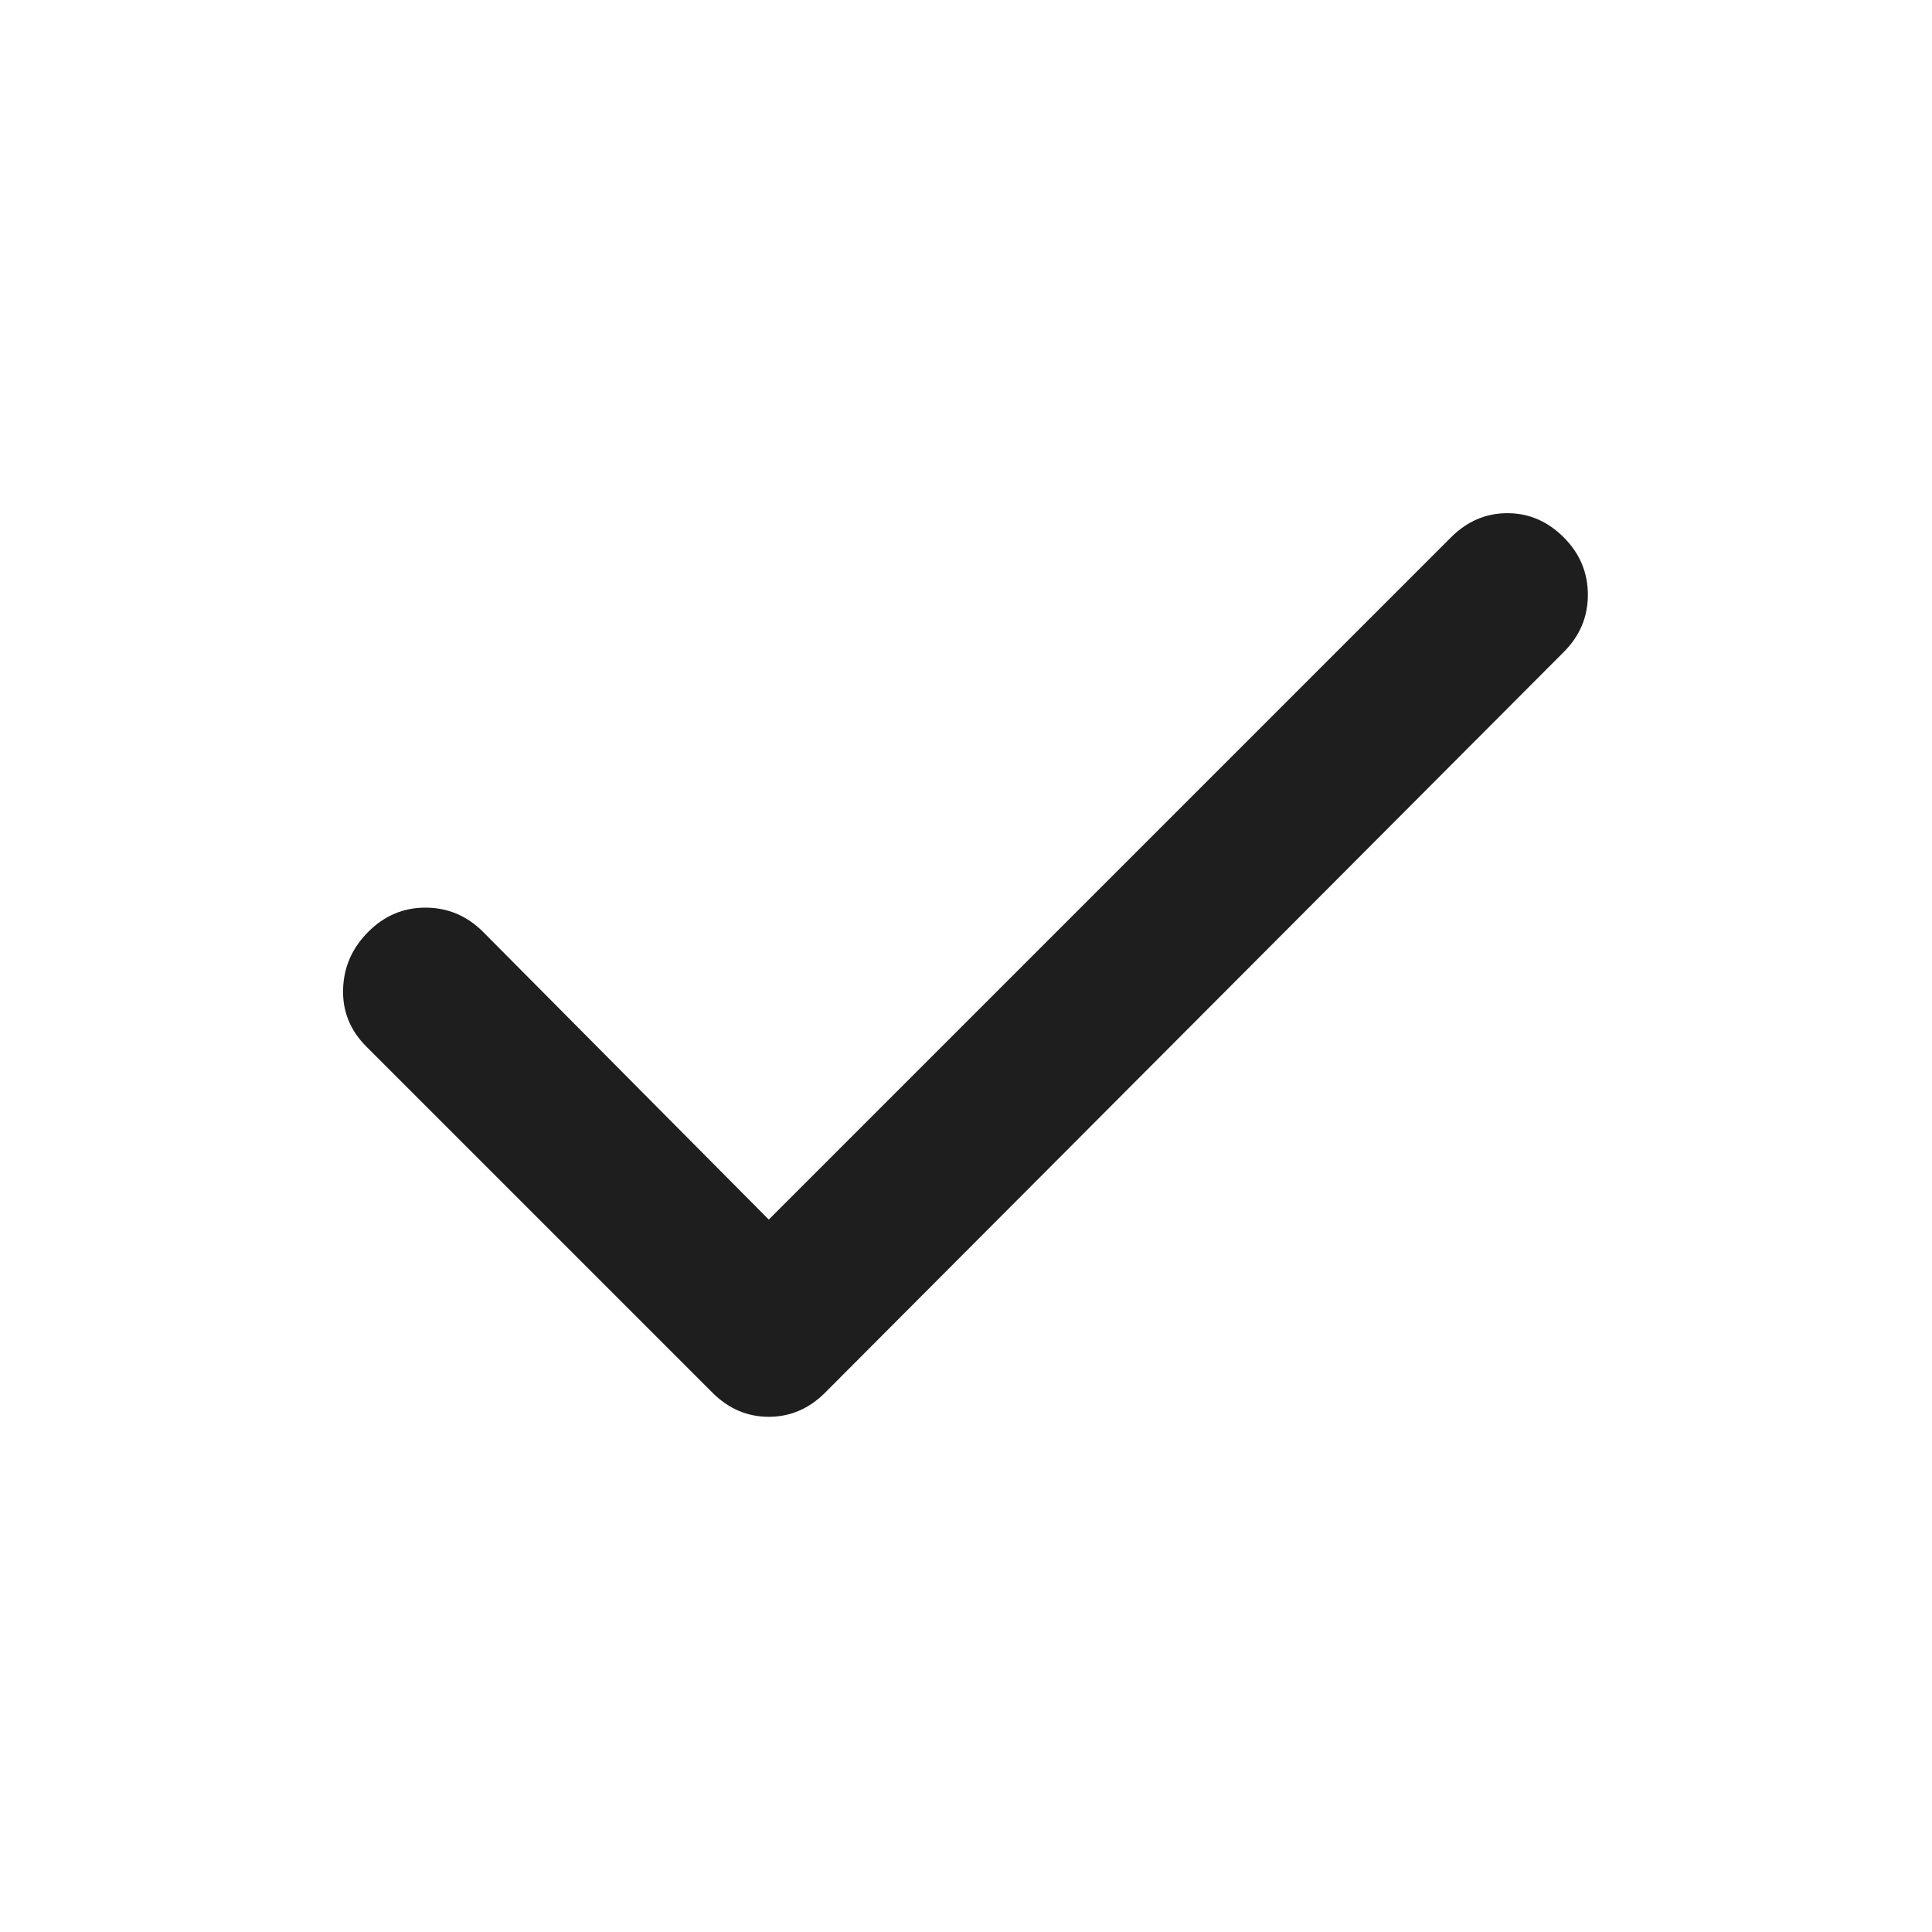
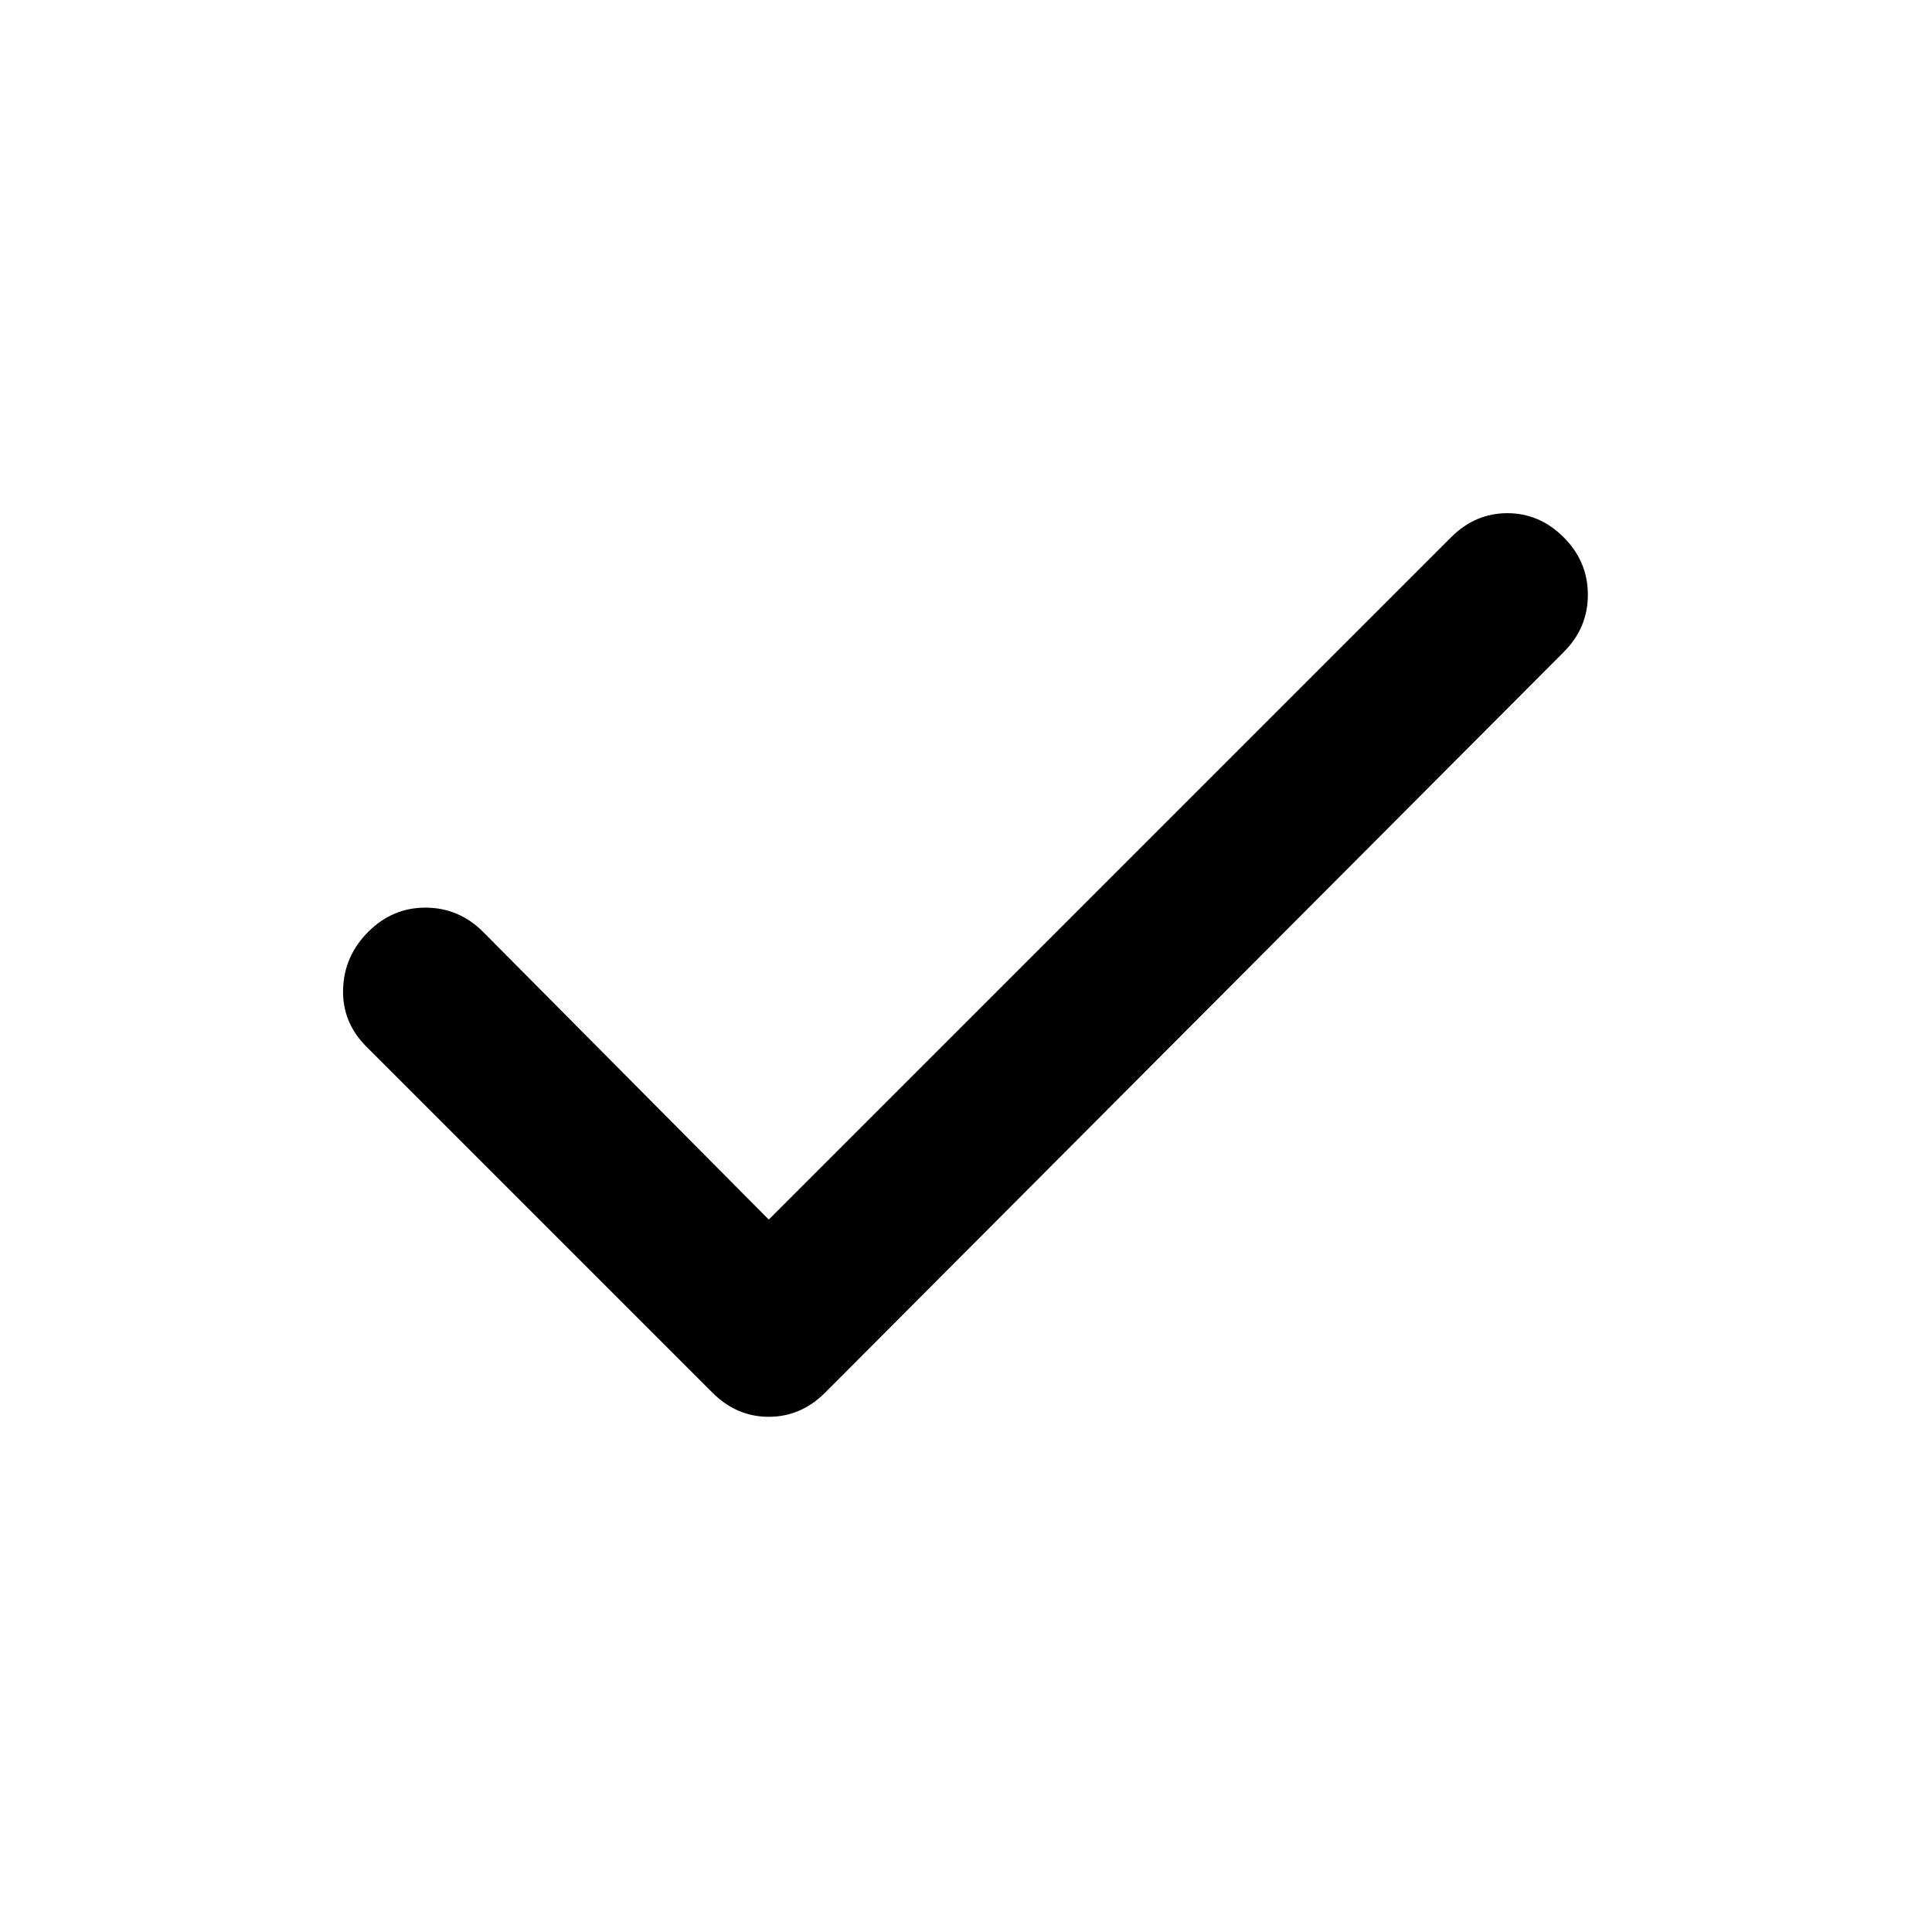
<svg xmlns="http://www.w3.org/2000/svg" width="24" height="24" viewBox="0 0 24 24" fill="none">
-   <path d="M9.55 15.15L18.025 6.675C18.225 6.475 18.458 6.375 18.725 6.375C18.992 6.375 19.225 6.475 19.425 6.675C19.625 6.875 19.725 7.113 19.725 7.388C19.725 7.663 19.625 7.901 19.425 8.1L10.25 17.3C10.05 17.5 9.817 17.6 9.55 17.6C9.283 17.6 9.05 17.5 8.85 17.3L4.55 13C4.35 12.8 4.254 12.563 4.262 12.288C4.27 12.013 4.374 11.776 4.575 11.575C4.776 11.374 5.013 11.274 5.288 11.275C5.563 11.276 5.8 11.376 6 11.575L9.55 15.15Z" fill="#1E1E1E" />
+   <path d="M9.55 15.15L18.025 6.675C18.225 6.475 18.458 6.375 18.725 6.375C18.992 6.375 19.225 6.475 19.425 6.675C19.625 6.875 19.725 7.113 19.725 7.388C19.725 7.663 19.625 7.901 19.425 8.1L10.25 17.3C10.05 17.5 9.817 17.6 9.55 17.6C9.283 17.6 9.05 17.5 8.85 17.3L4.55 13C4.35 12.8 4.254 12.563 4.262 12.288C4.27 12.013 4.374 11.776 4.575 11.575C4.776 11.374 5.013 11.274 5.288 11.275C5.563 11.276 5.8 11.376 6 11.575L9.55 15.15Z" fill="currentColor" />
</svg>
